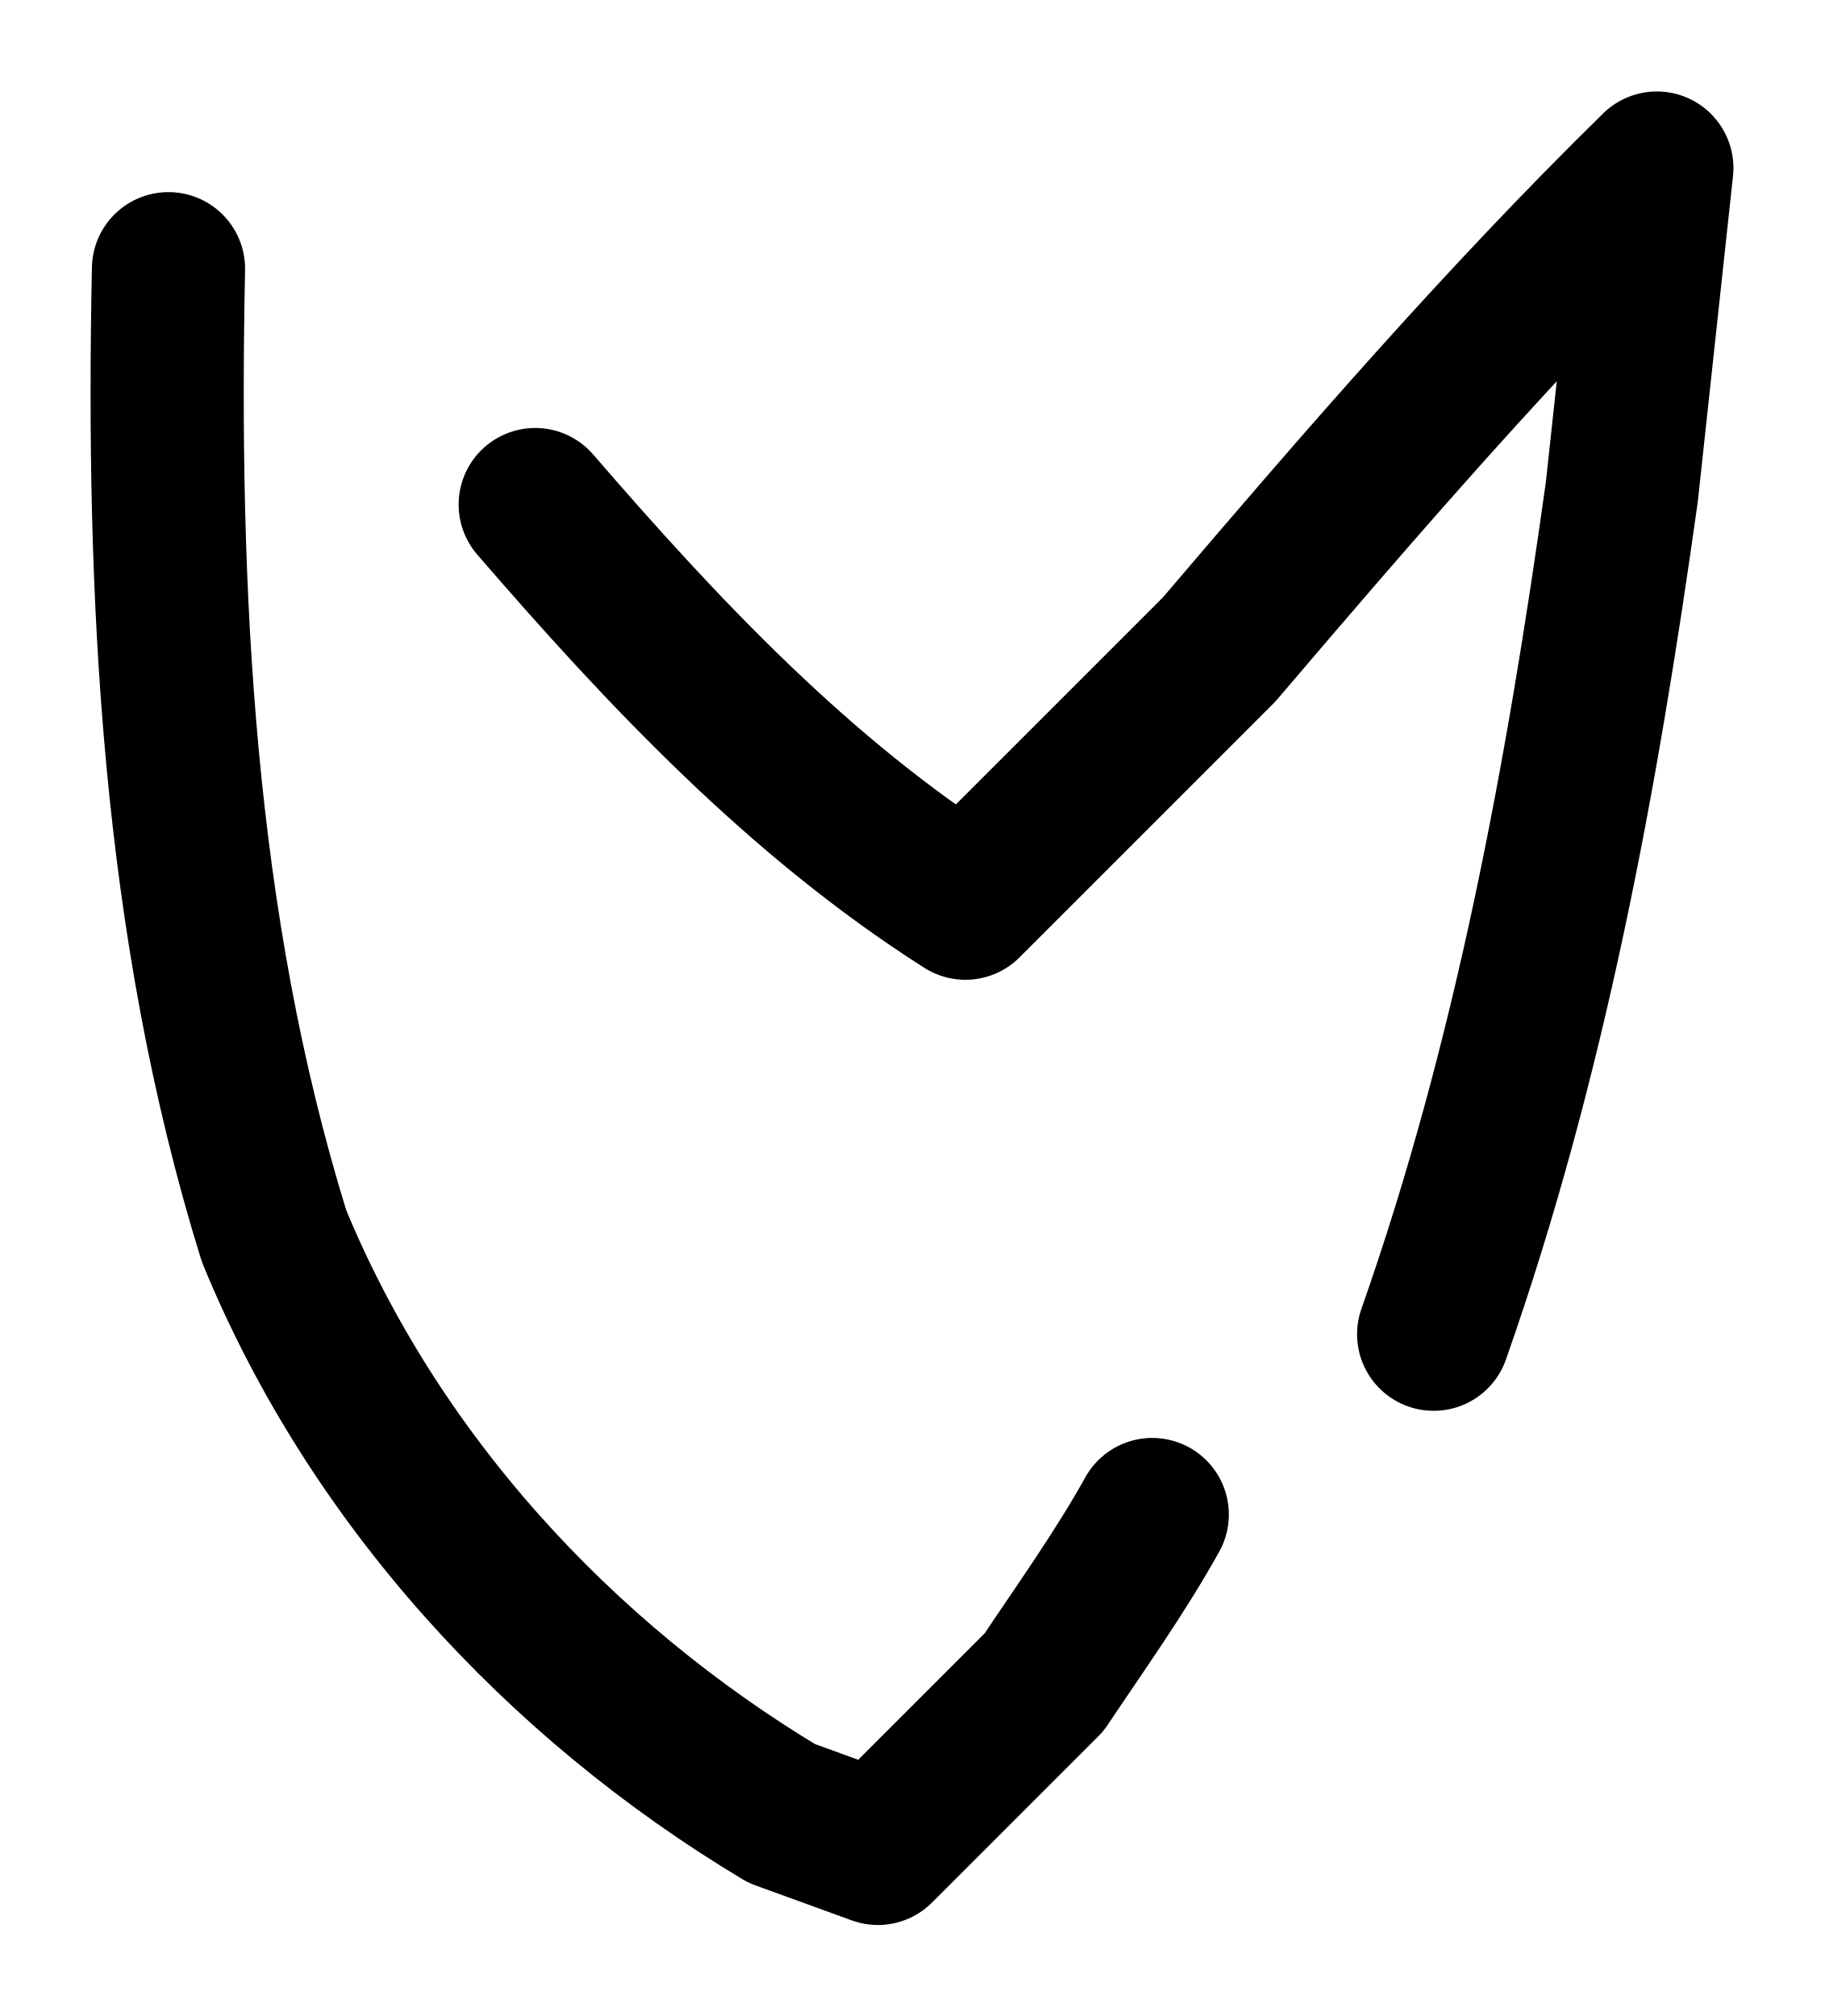
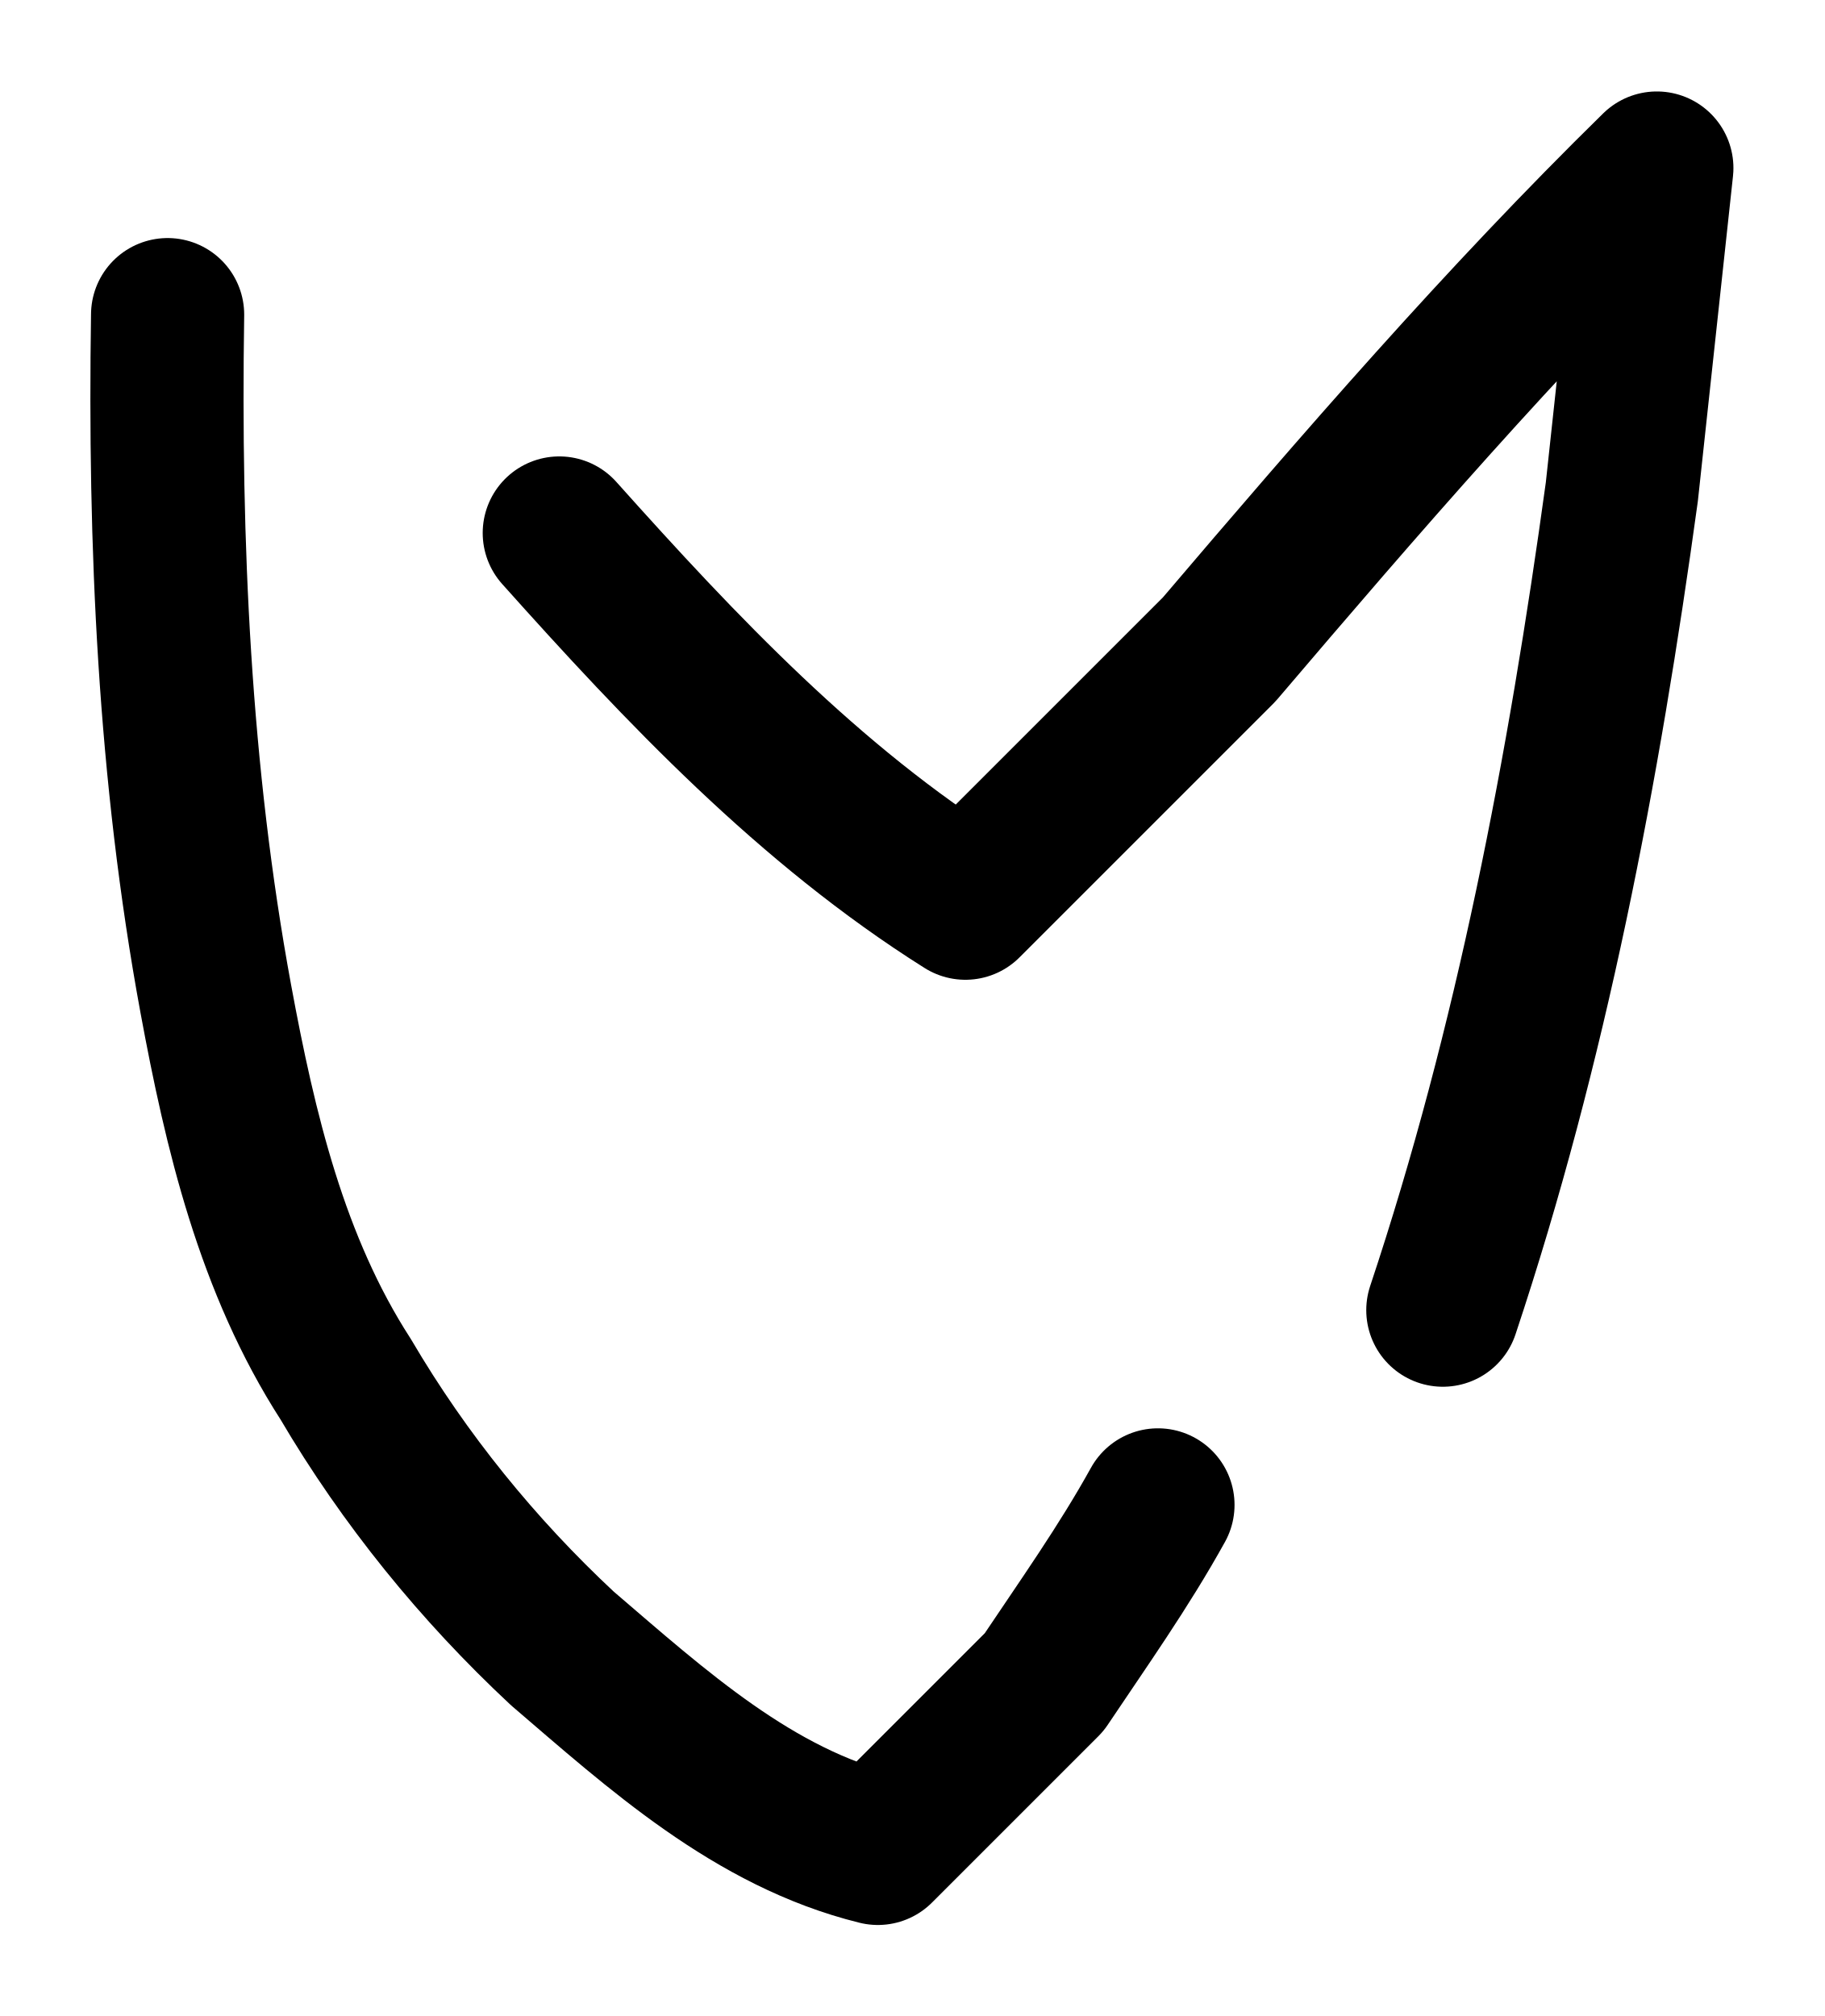
<svg xmlns="http://www.w3.org/2000/svg" viewBox="3.34 0.76 41.69 46.07" fill="none">
-   <path fill="none" stroke="currentColor" stroke-width="3.5" stroke-linecap="round" stroke-linejoin="round" d="M 7.19 6.90 C 7.04 14.31 7.39 21.87 9.60 29.00 C 11.87 34.53 16.10 39.14 21.20 42.20 L 23.40 43.00 L 27.20 39.20 C 28.04 37.94 28.93 36.70 29.67 35.37" />
-   <path fill="none" stroke="currentColor" stroke-width="3.5" stroke-linecap="round" stroke-linejoin="round" d="M 15.57 12.29 C 18.49 15.67 21.61 18.99 25.40 21.40 L 31.20 15.60 C 34.41 11.83 37.66 8.07 41.20 4.60 L 40.40 12.00 C 39.49 18.51 38.29 25.03 36.10 31.25" />
+   <path fill="none" stroke="currentColor" stroke-width="3.5" stroke-linecap="round" stroke-linejoin="round" d="M 7.17 7.95 C 7.09 13.18 7.32 18.43 8.27 23.58 C 8.83 26.61 9.55 29.66 11.24 32.28 C 12.58 34.56 14.26 36.63 16.19 38.43 C 18.35 40.28 20.56 42.30 23.40 43.00 L 27.20 39.20 C 28.09 37.87 29.02 36.56 29.80 35.15" />
+   <path fill="none" stroke="currentColor" stroke-width="3.5" stroke-linecap="round" stroke-linejoin="round" d="M 16.12 12.94 C 18.91 16.06 21.84 19.16 25.40 21.40 L 31.20 15.60 C 34.41 11.83 37.66 8.07 41.20 4.60 L 40.40 12.00 C 39.53 18.33 38.33 24.64 36.31 30.70" />
</svg>
